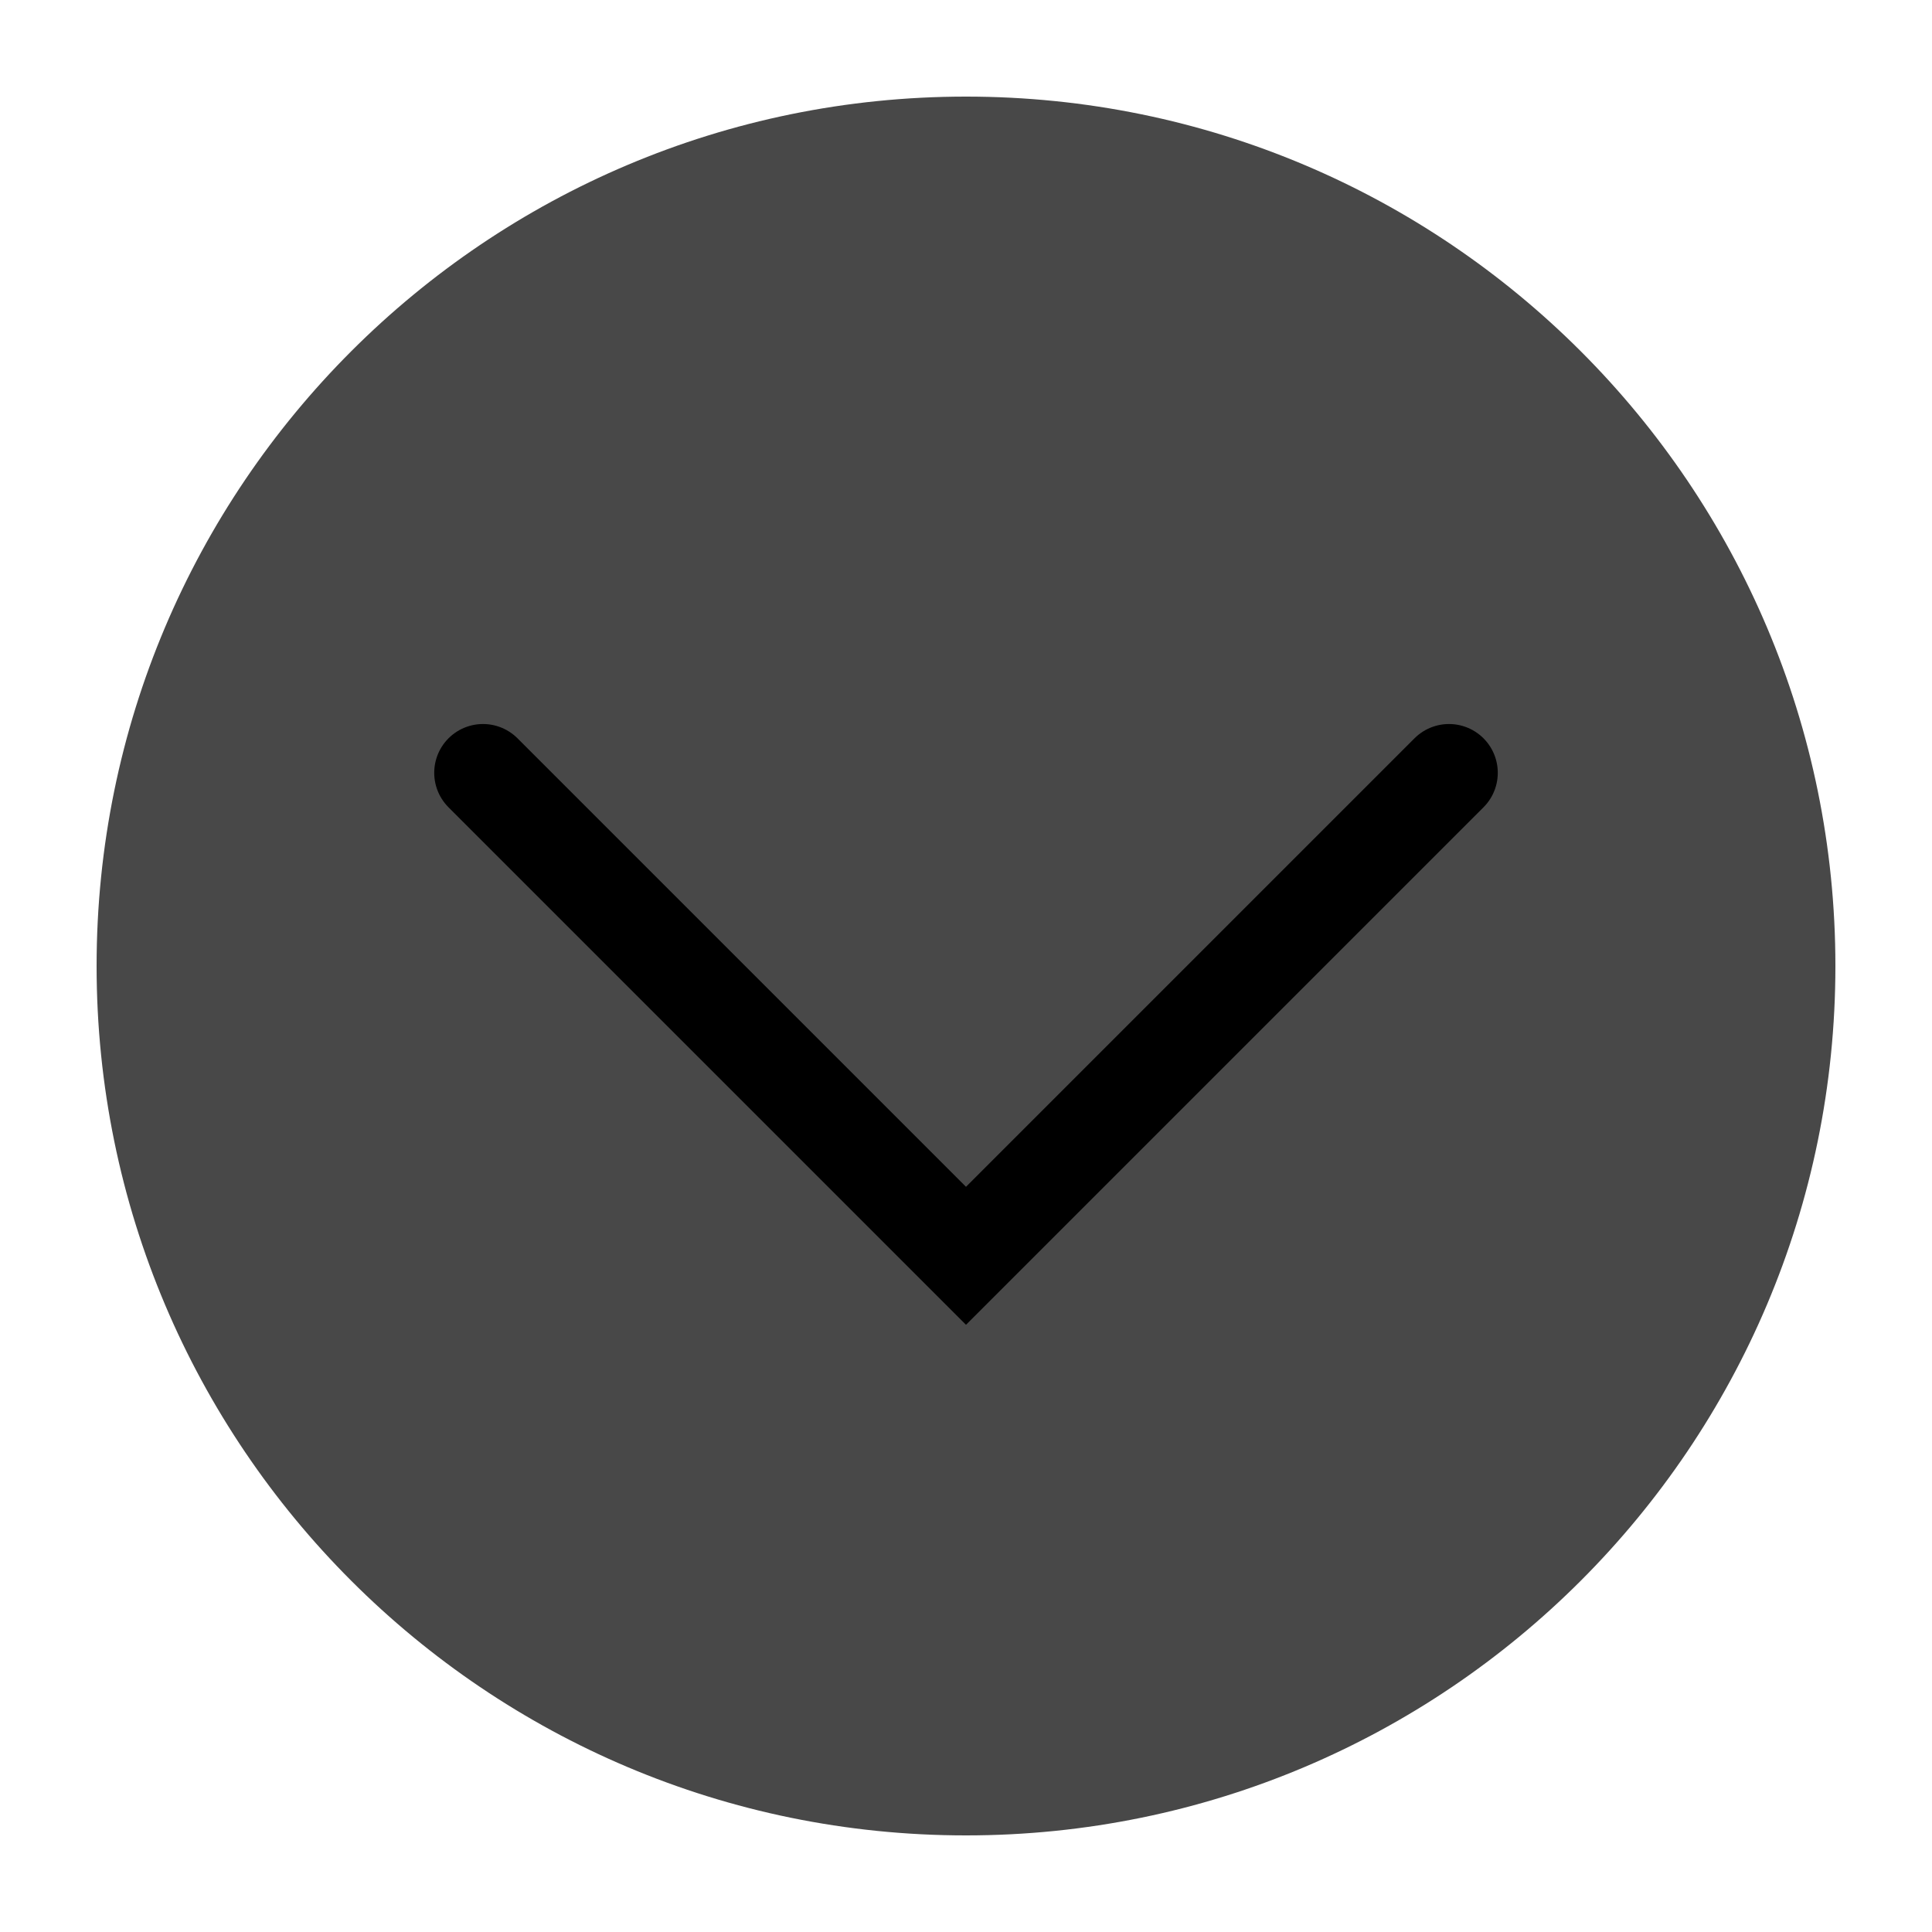
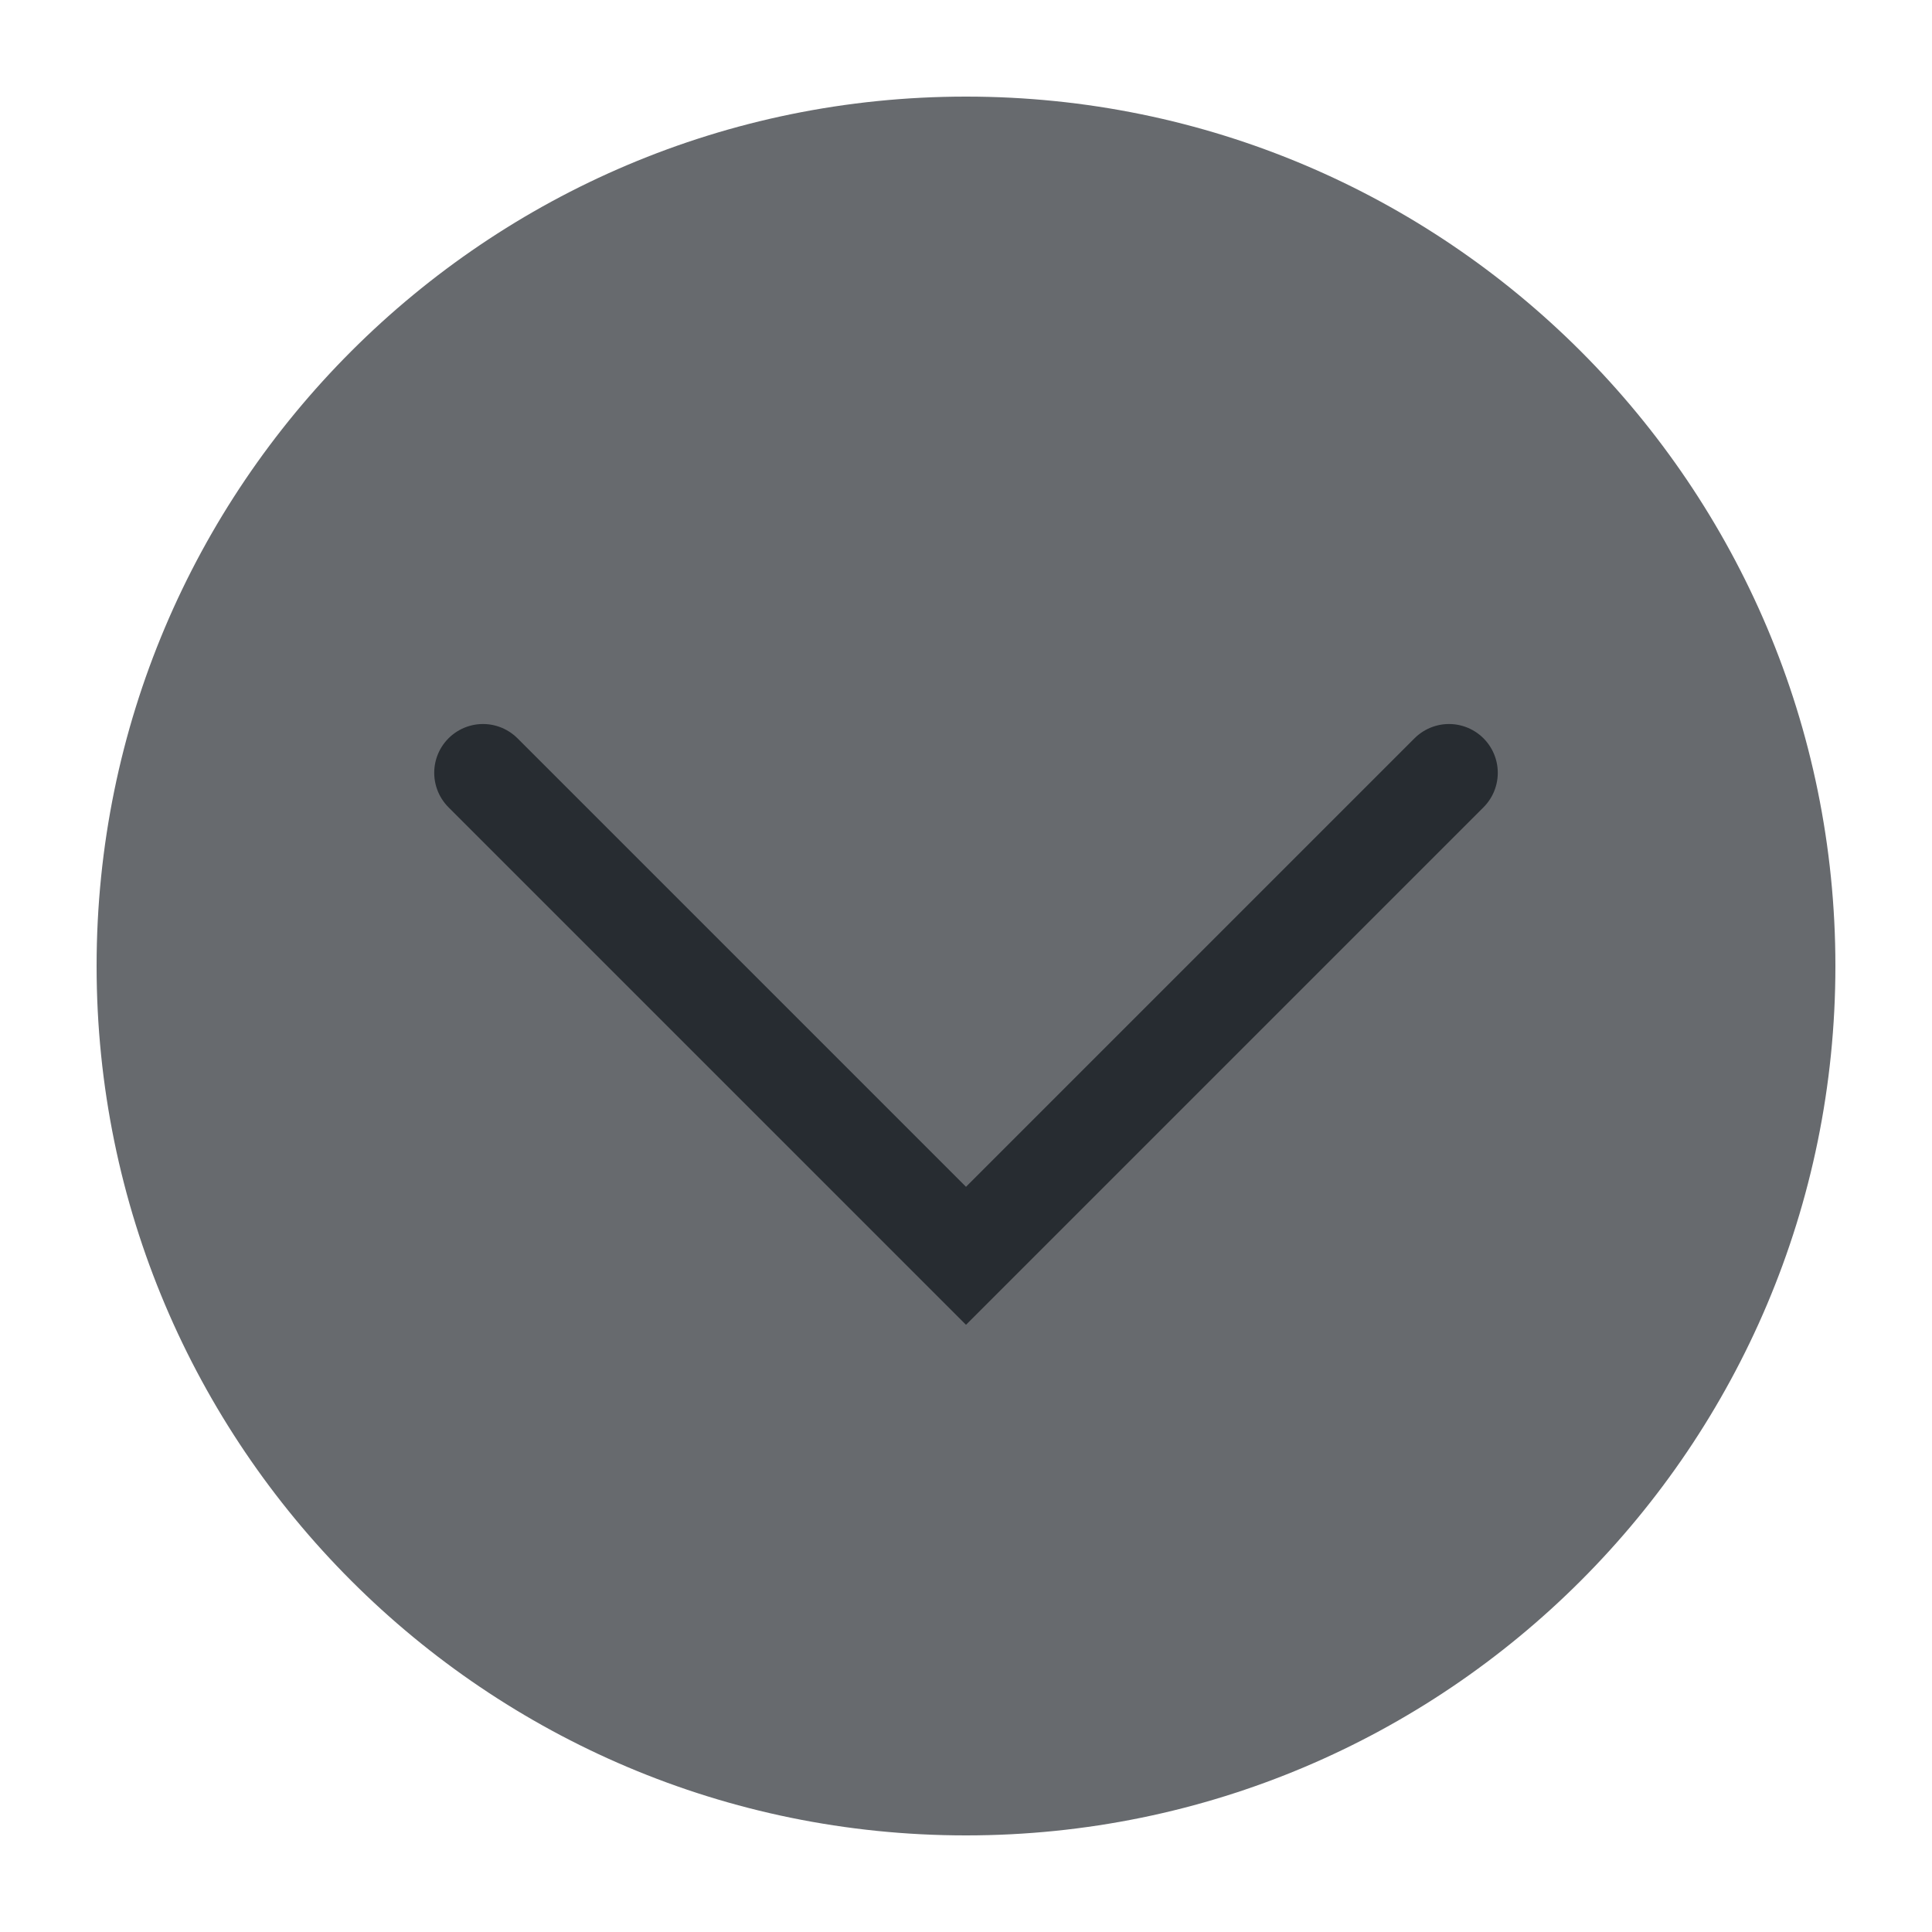
<svg xmlns="http://www.w3.org/2000/svg" viewBox="0 0 50 50" version="1.2" baseProfile="tiny">
  <defs>
</defs>
  <g fill="none" stroke="black" stroke-width="1" fill-rule="evenodd" stroke-linecap="square" stroke-linejoin="bevel">
-     <g fill="#484848" fill-opacity="1" stroke="none" transform="matrix(2.5,0,0,2.5,2.5,2.5)" font-family="Noto Sans" font-size="10" font-weight="400" font-style="normal">
+     <g fill="#676a6e" fill-opacity="1" stroke="none" transform="matrix(2.5,0,0,2.5,2.5,2.5)" font-family="Noto Sans" font-size="10" font-weight="400" font-style="normal">
      <circle cx="9" cy="9" r="9" />
    </g>
-     <g fill="none" stroke="#000000" stroke-opacity="1" stroke-width="1.01" stroke-linecap="round" stroke-linejoin="miter" stroke-miterlimit="2" transform="matrix(2.5,0,0,2.5,2.5,2.5)" font-family="Noto Sans" font-size="10" font-weight="400" font-style="normal">
+     <g fill="none" stroke="#272c31" stroke-opacity="1" stroke-width="1.01" stroke-linecap="round" stroke-linejoin="miter" stroke-miterlimit="2" transform="matrix(2.5,0,0,2.5,2.5,2.5)" font-family="Noto Sans" font-size="10" font-weight="400" font-style="normal">
      <polyline fill="none" vector-effect="none" points="4,7 9,12 14,7 " />
    </g>
    <g fill="none" stroke="#000000" stroke-opacity="1" stroke-width="1" stroke-linecap="square" stroke-linejoin="bevel" transform="matrix(1,0,0,1,0,0)" font-family="Noto Sans" font-size="10" font-weight="400" font-style="normal">
</g>
  </g>
</svg>
